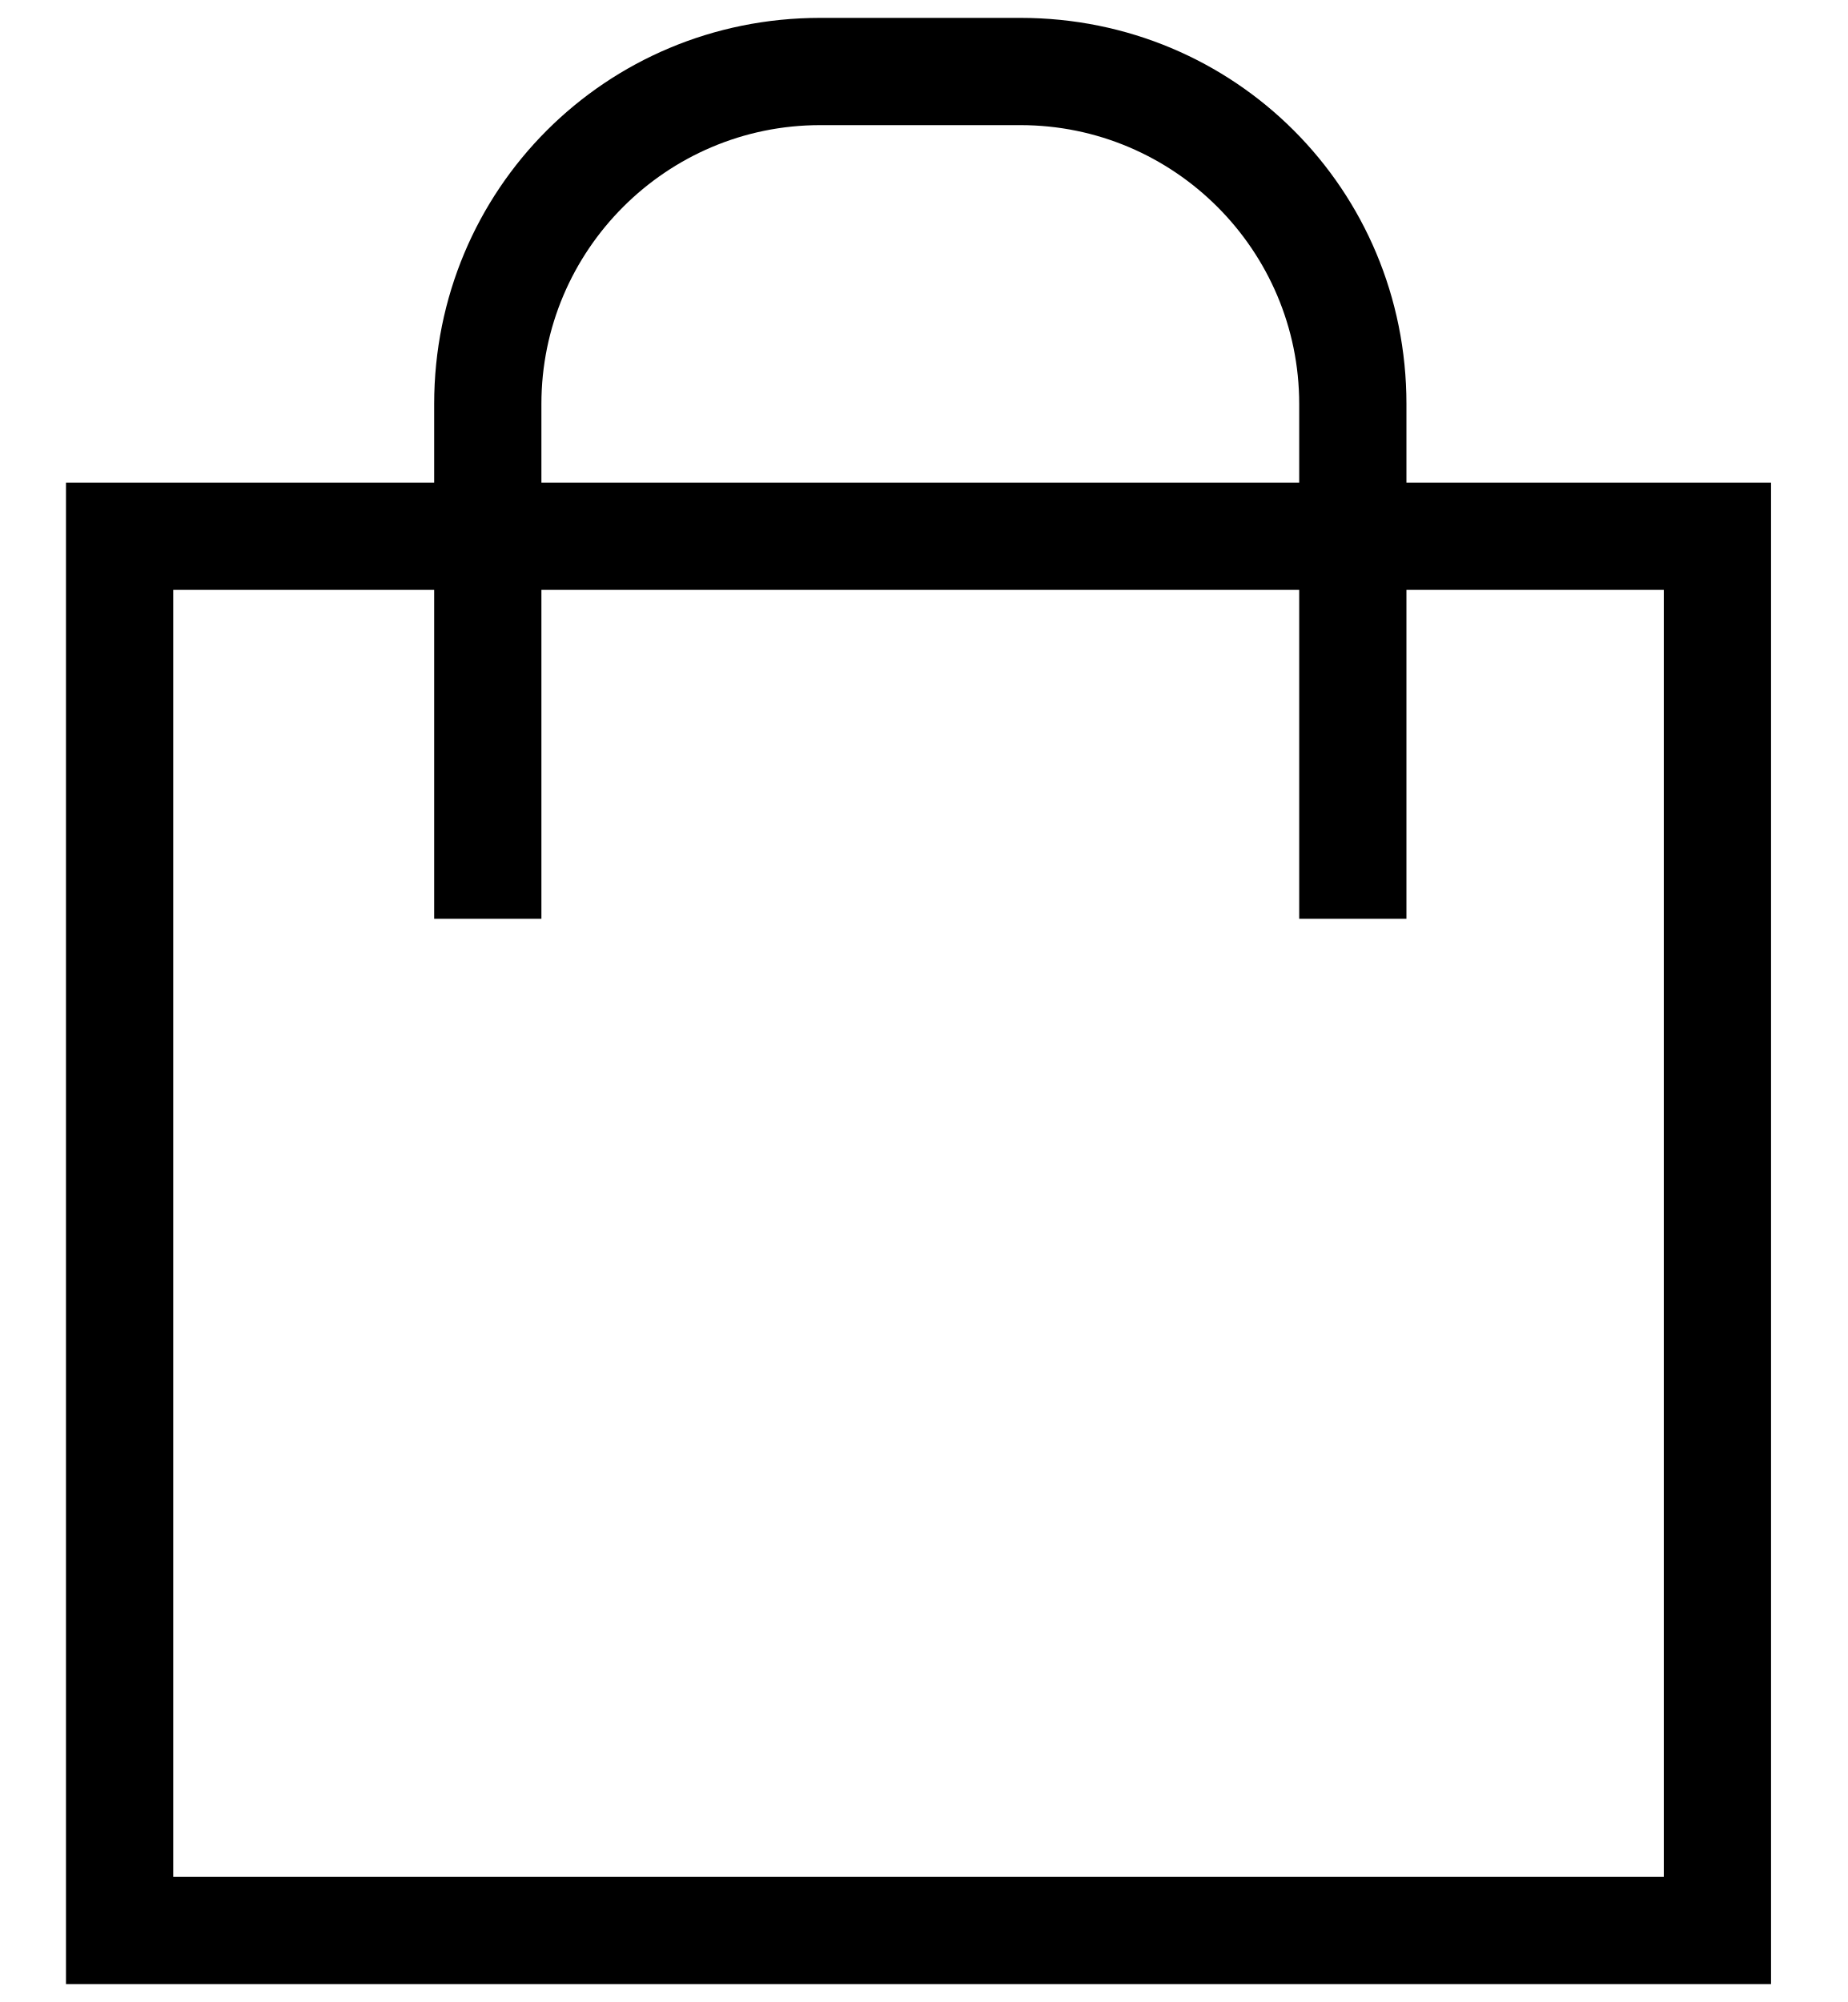
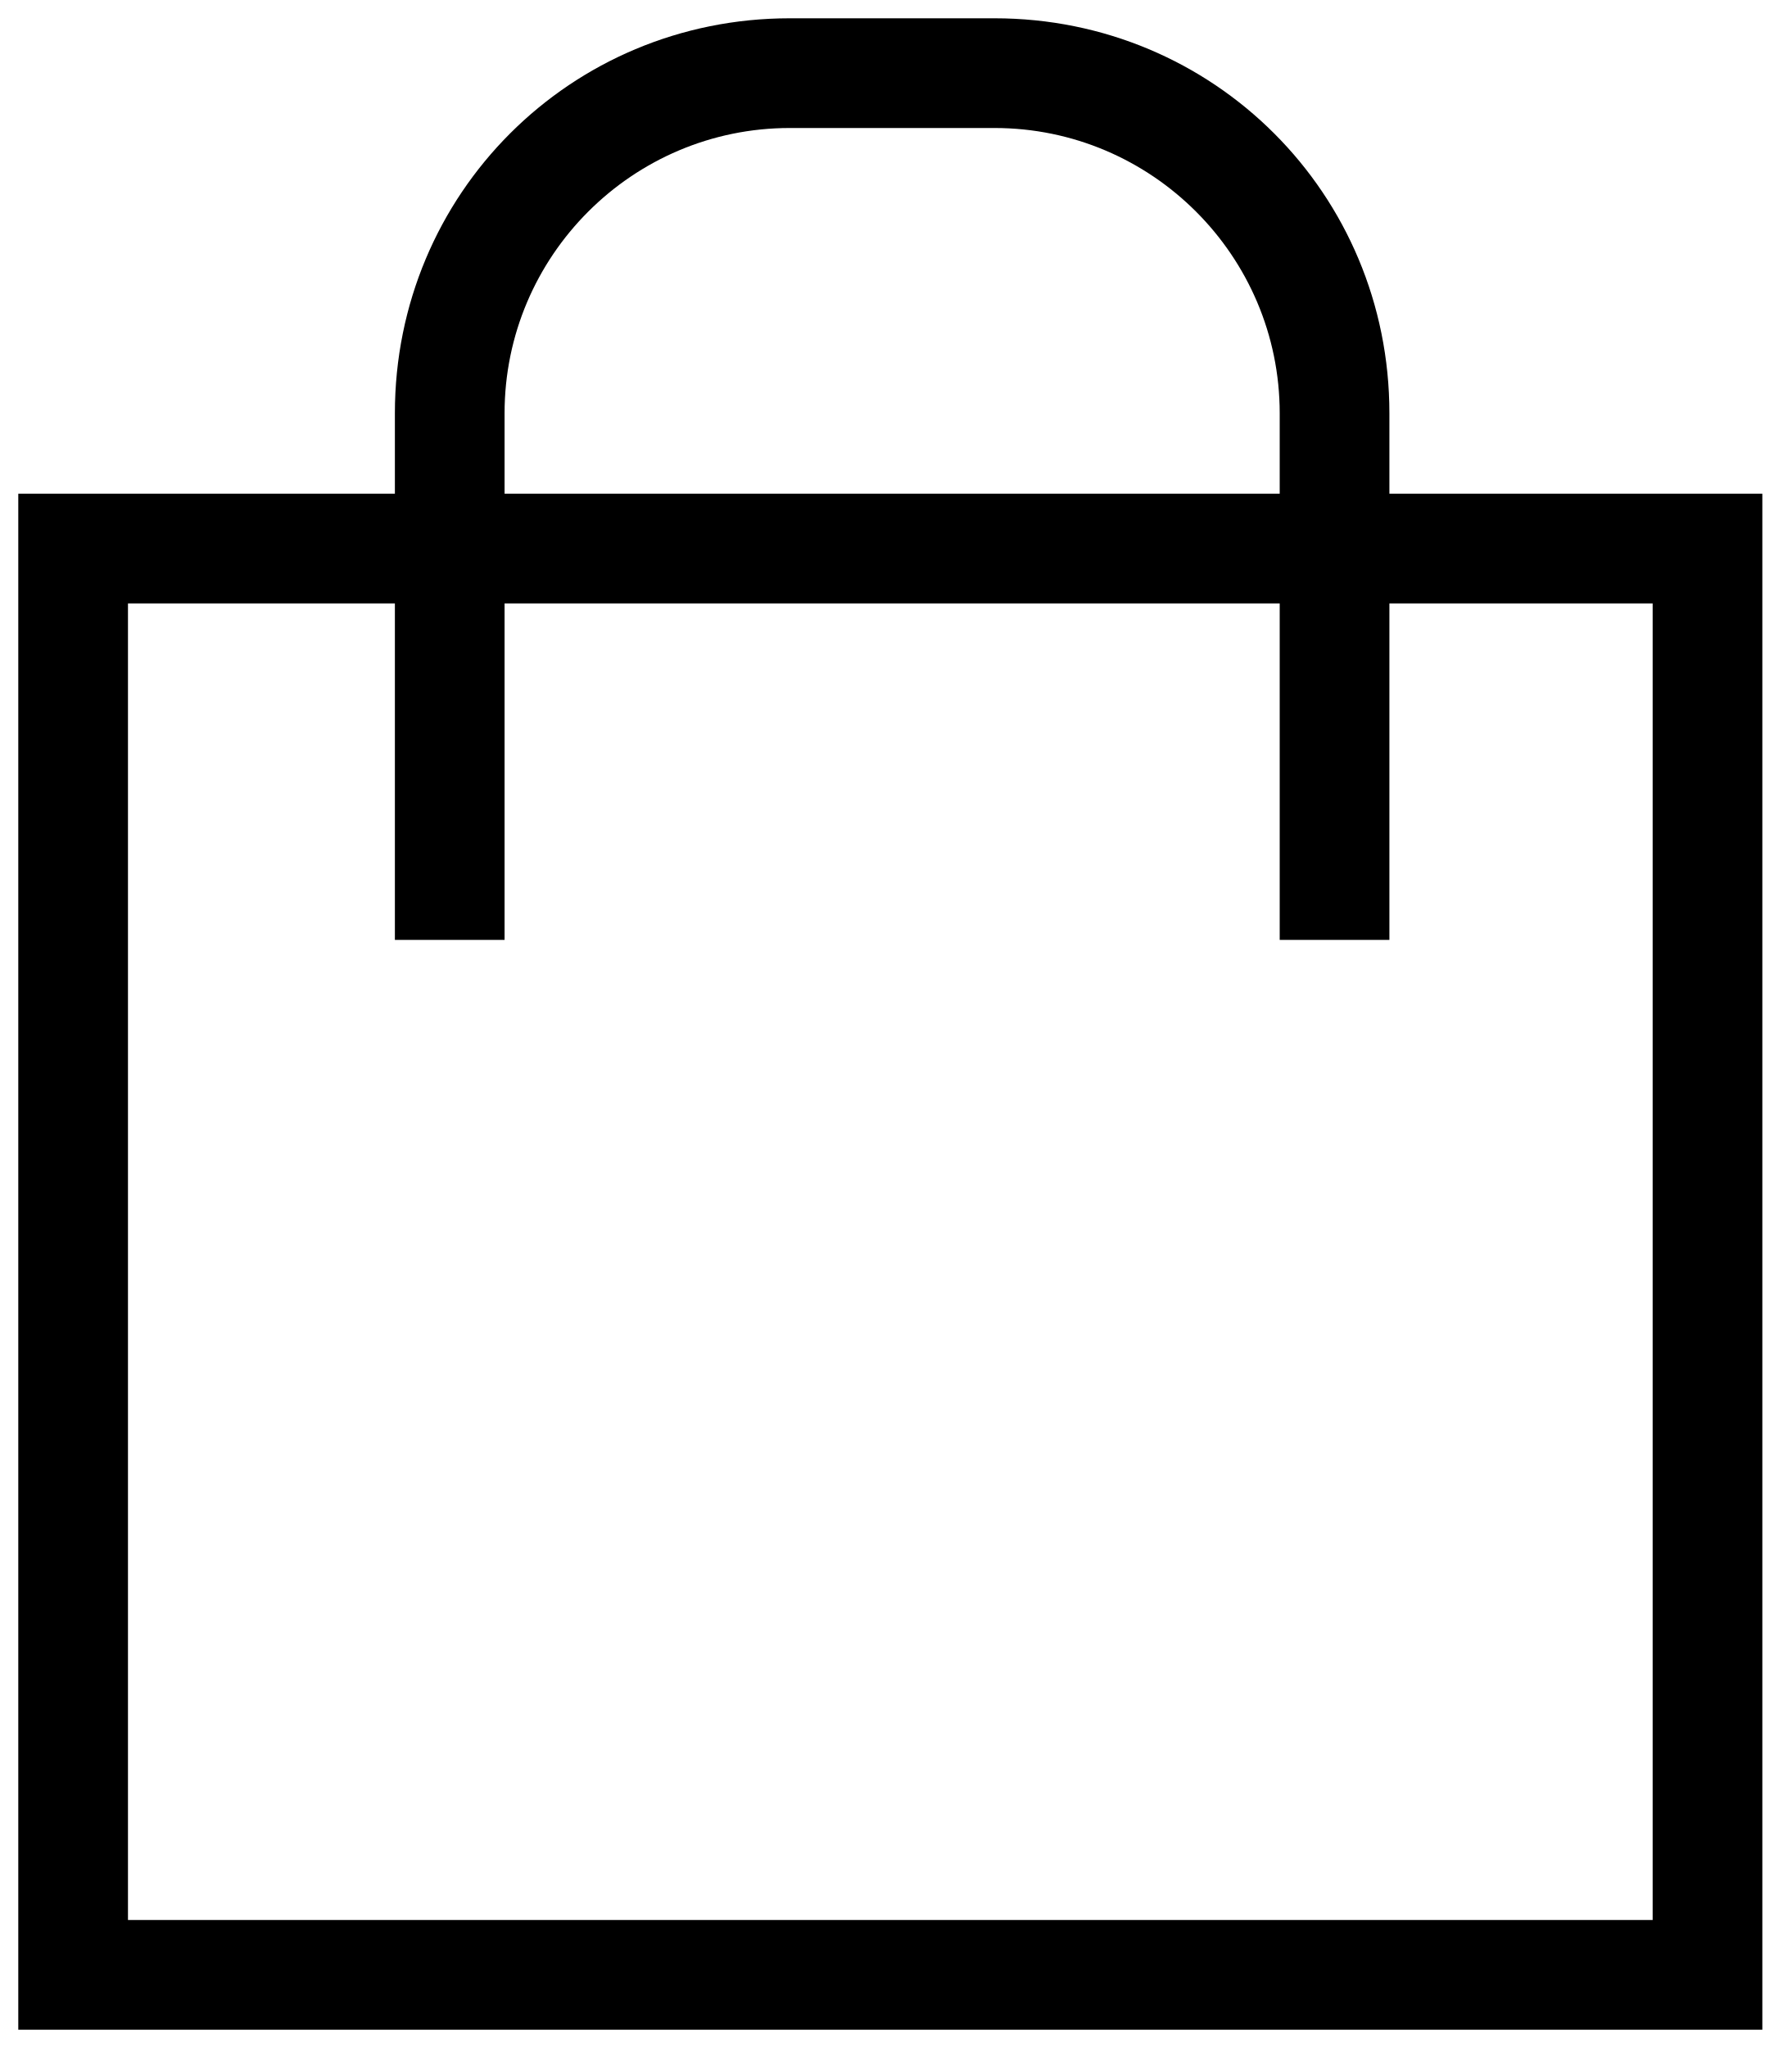
- <svg xmlns="http://www.w3.org/2000/svg" width="24px" height="26px" viewBox="0 0 49 56" version="1.1">
+ <svg xmlns="http://www.w3.org/2000/svg" viewBox="0 0 49 56" version="1.1">
  <defs />
  <g id="Page-1" stroke="none" stroke-width="1" fill="none" fill-rule="evenodd">
    <g id="Basket" fill="#000000">
      <path d="M48.2,55.5 L0.5,55.5 L0.5,13.5 L48.2,13.5 L48.2,55.5 Z M3.5,52.5 L45.2,52.5 L45.2,16.5 L3.5,16.5 L3.5,52.5 Z" id="Shape" />
      <path d="M38,25.7 L35,25.7 L35,11.3 C35,7 31.5,3.5 27.2,3.5 L21.6,3.5 C17.3,3.5 13.8,7 13.8,11.3 L13.8,25.7 L10.8,25.7 L10.8,11.3 C10.8,5.3 15.6,0.5 21.6,0.5 L27.2,0.5 C33.2,0.5 38,5.3 38,11.3 L38,25.7 Z" id="Shape" />
    </g>
  </g>
</svg>
